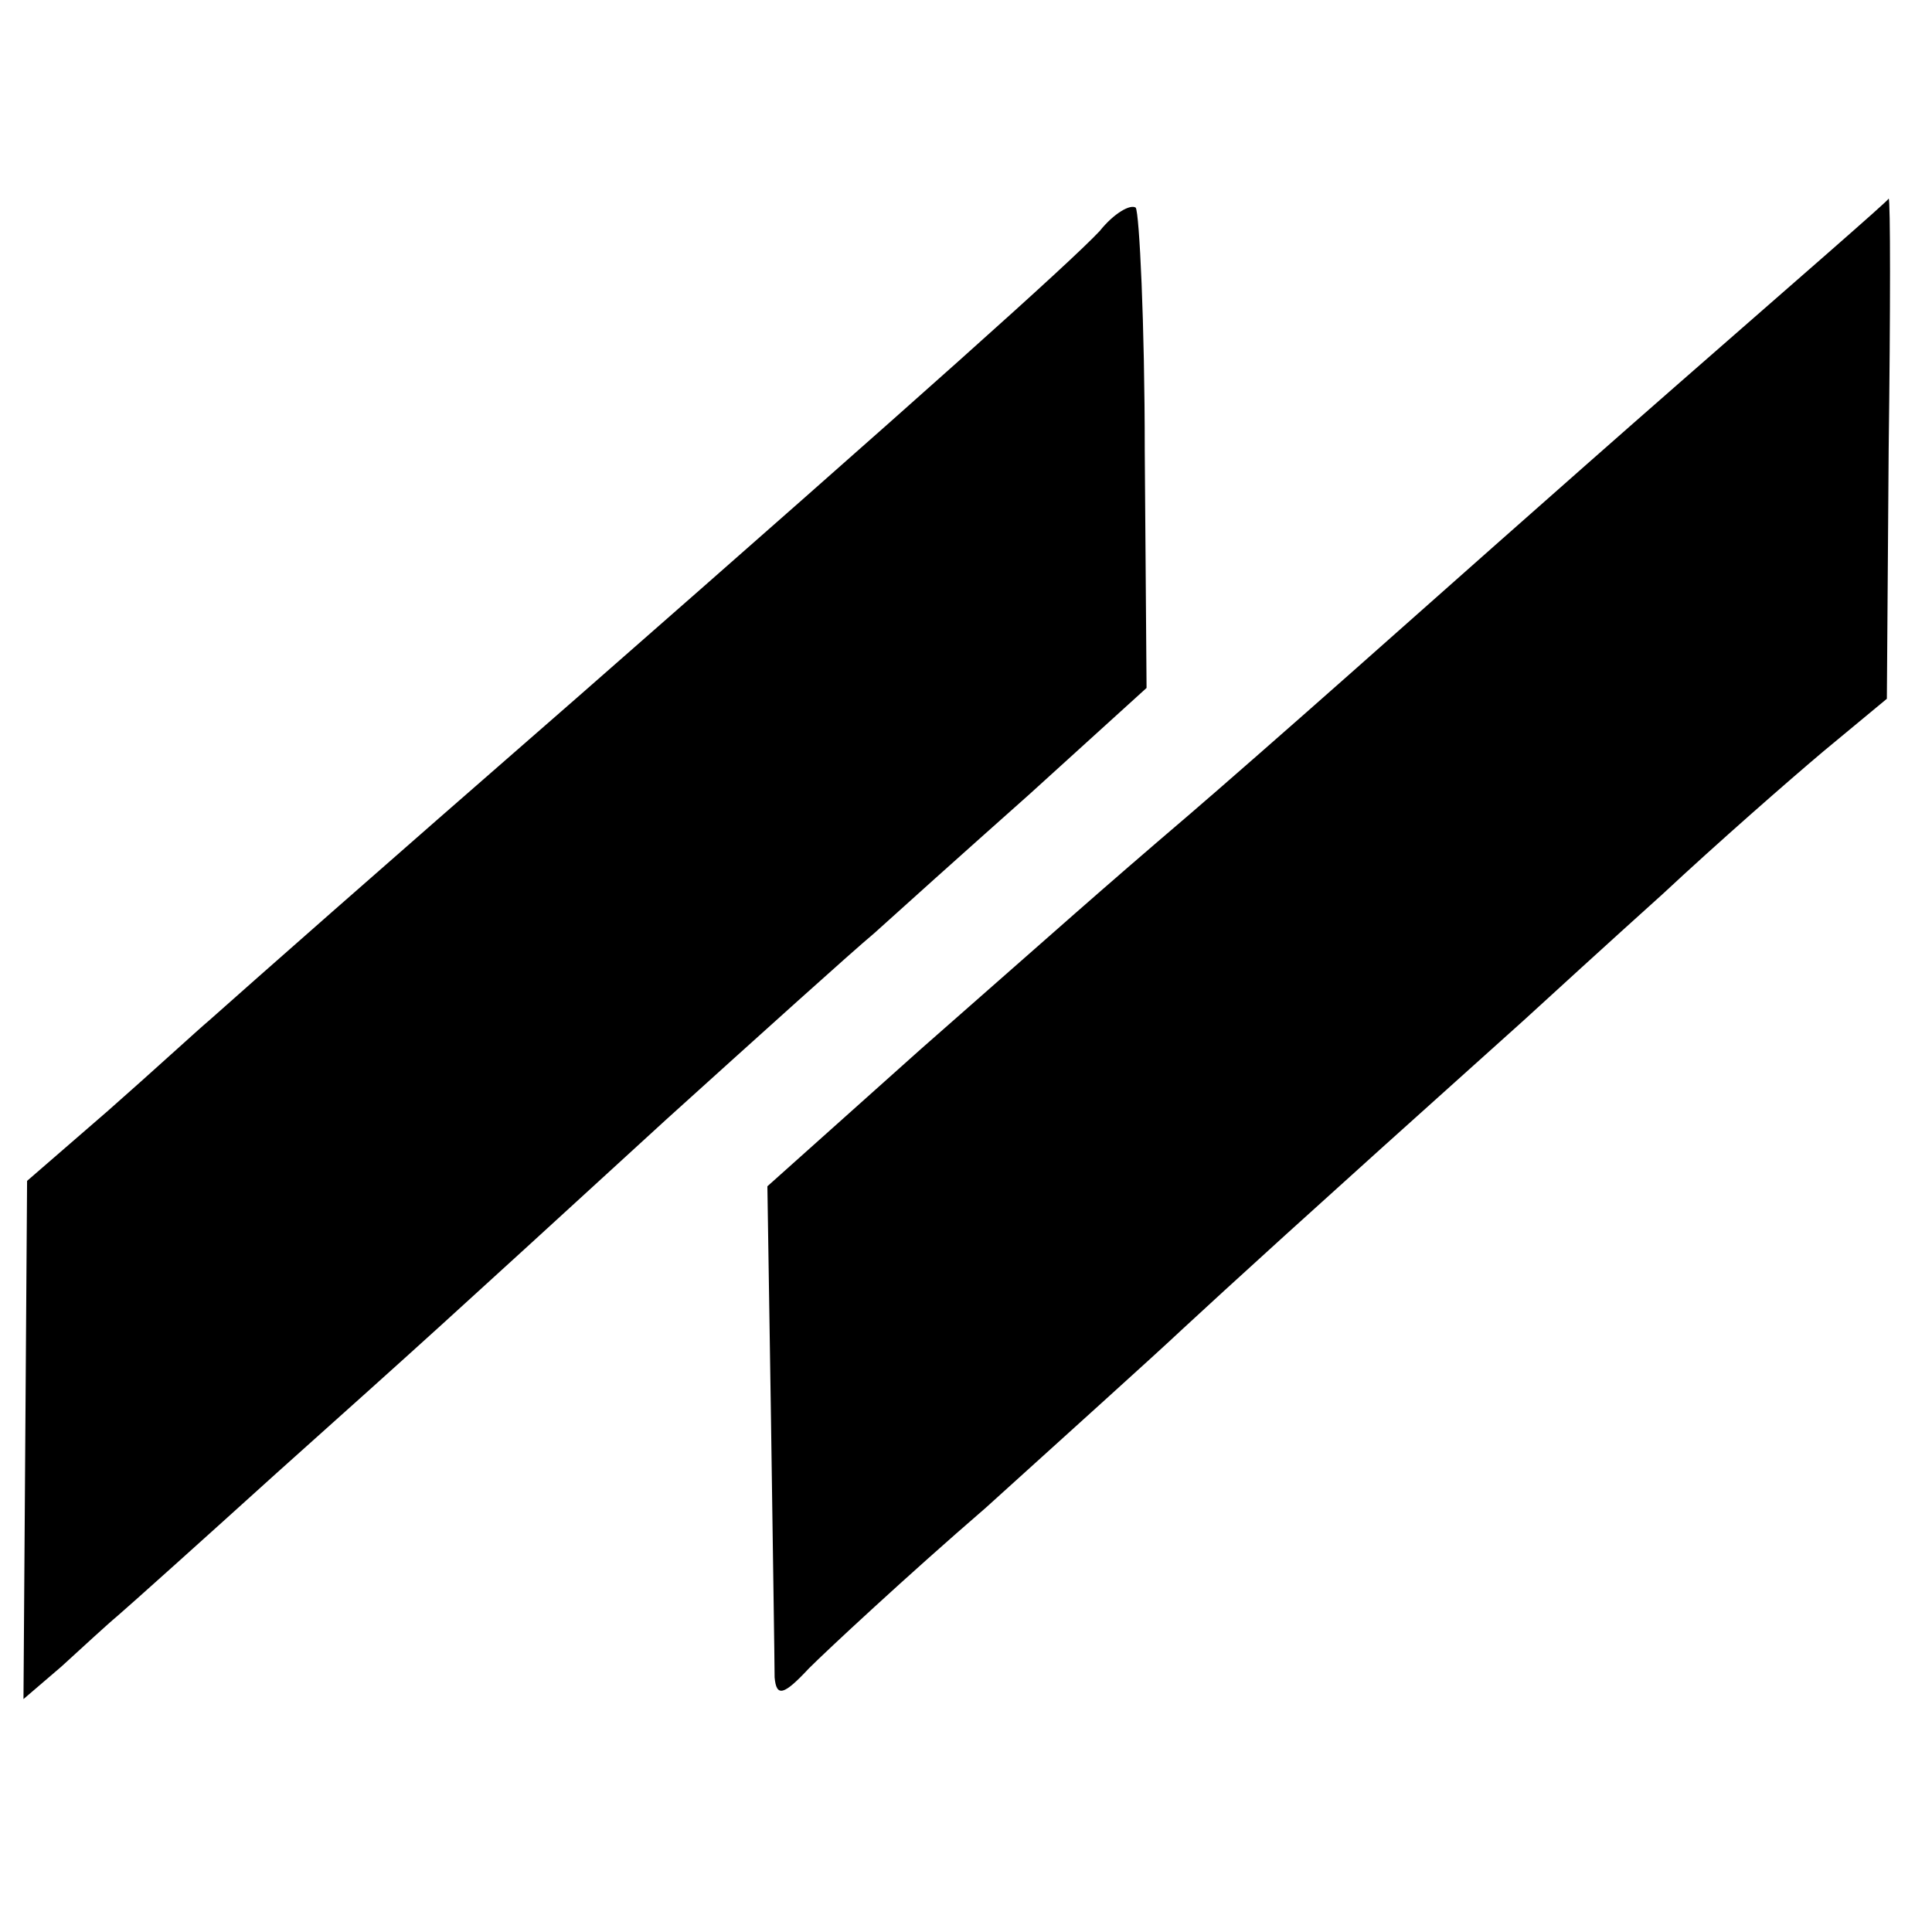
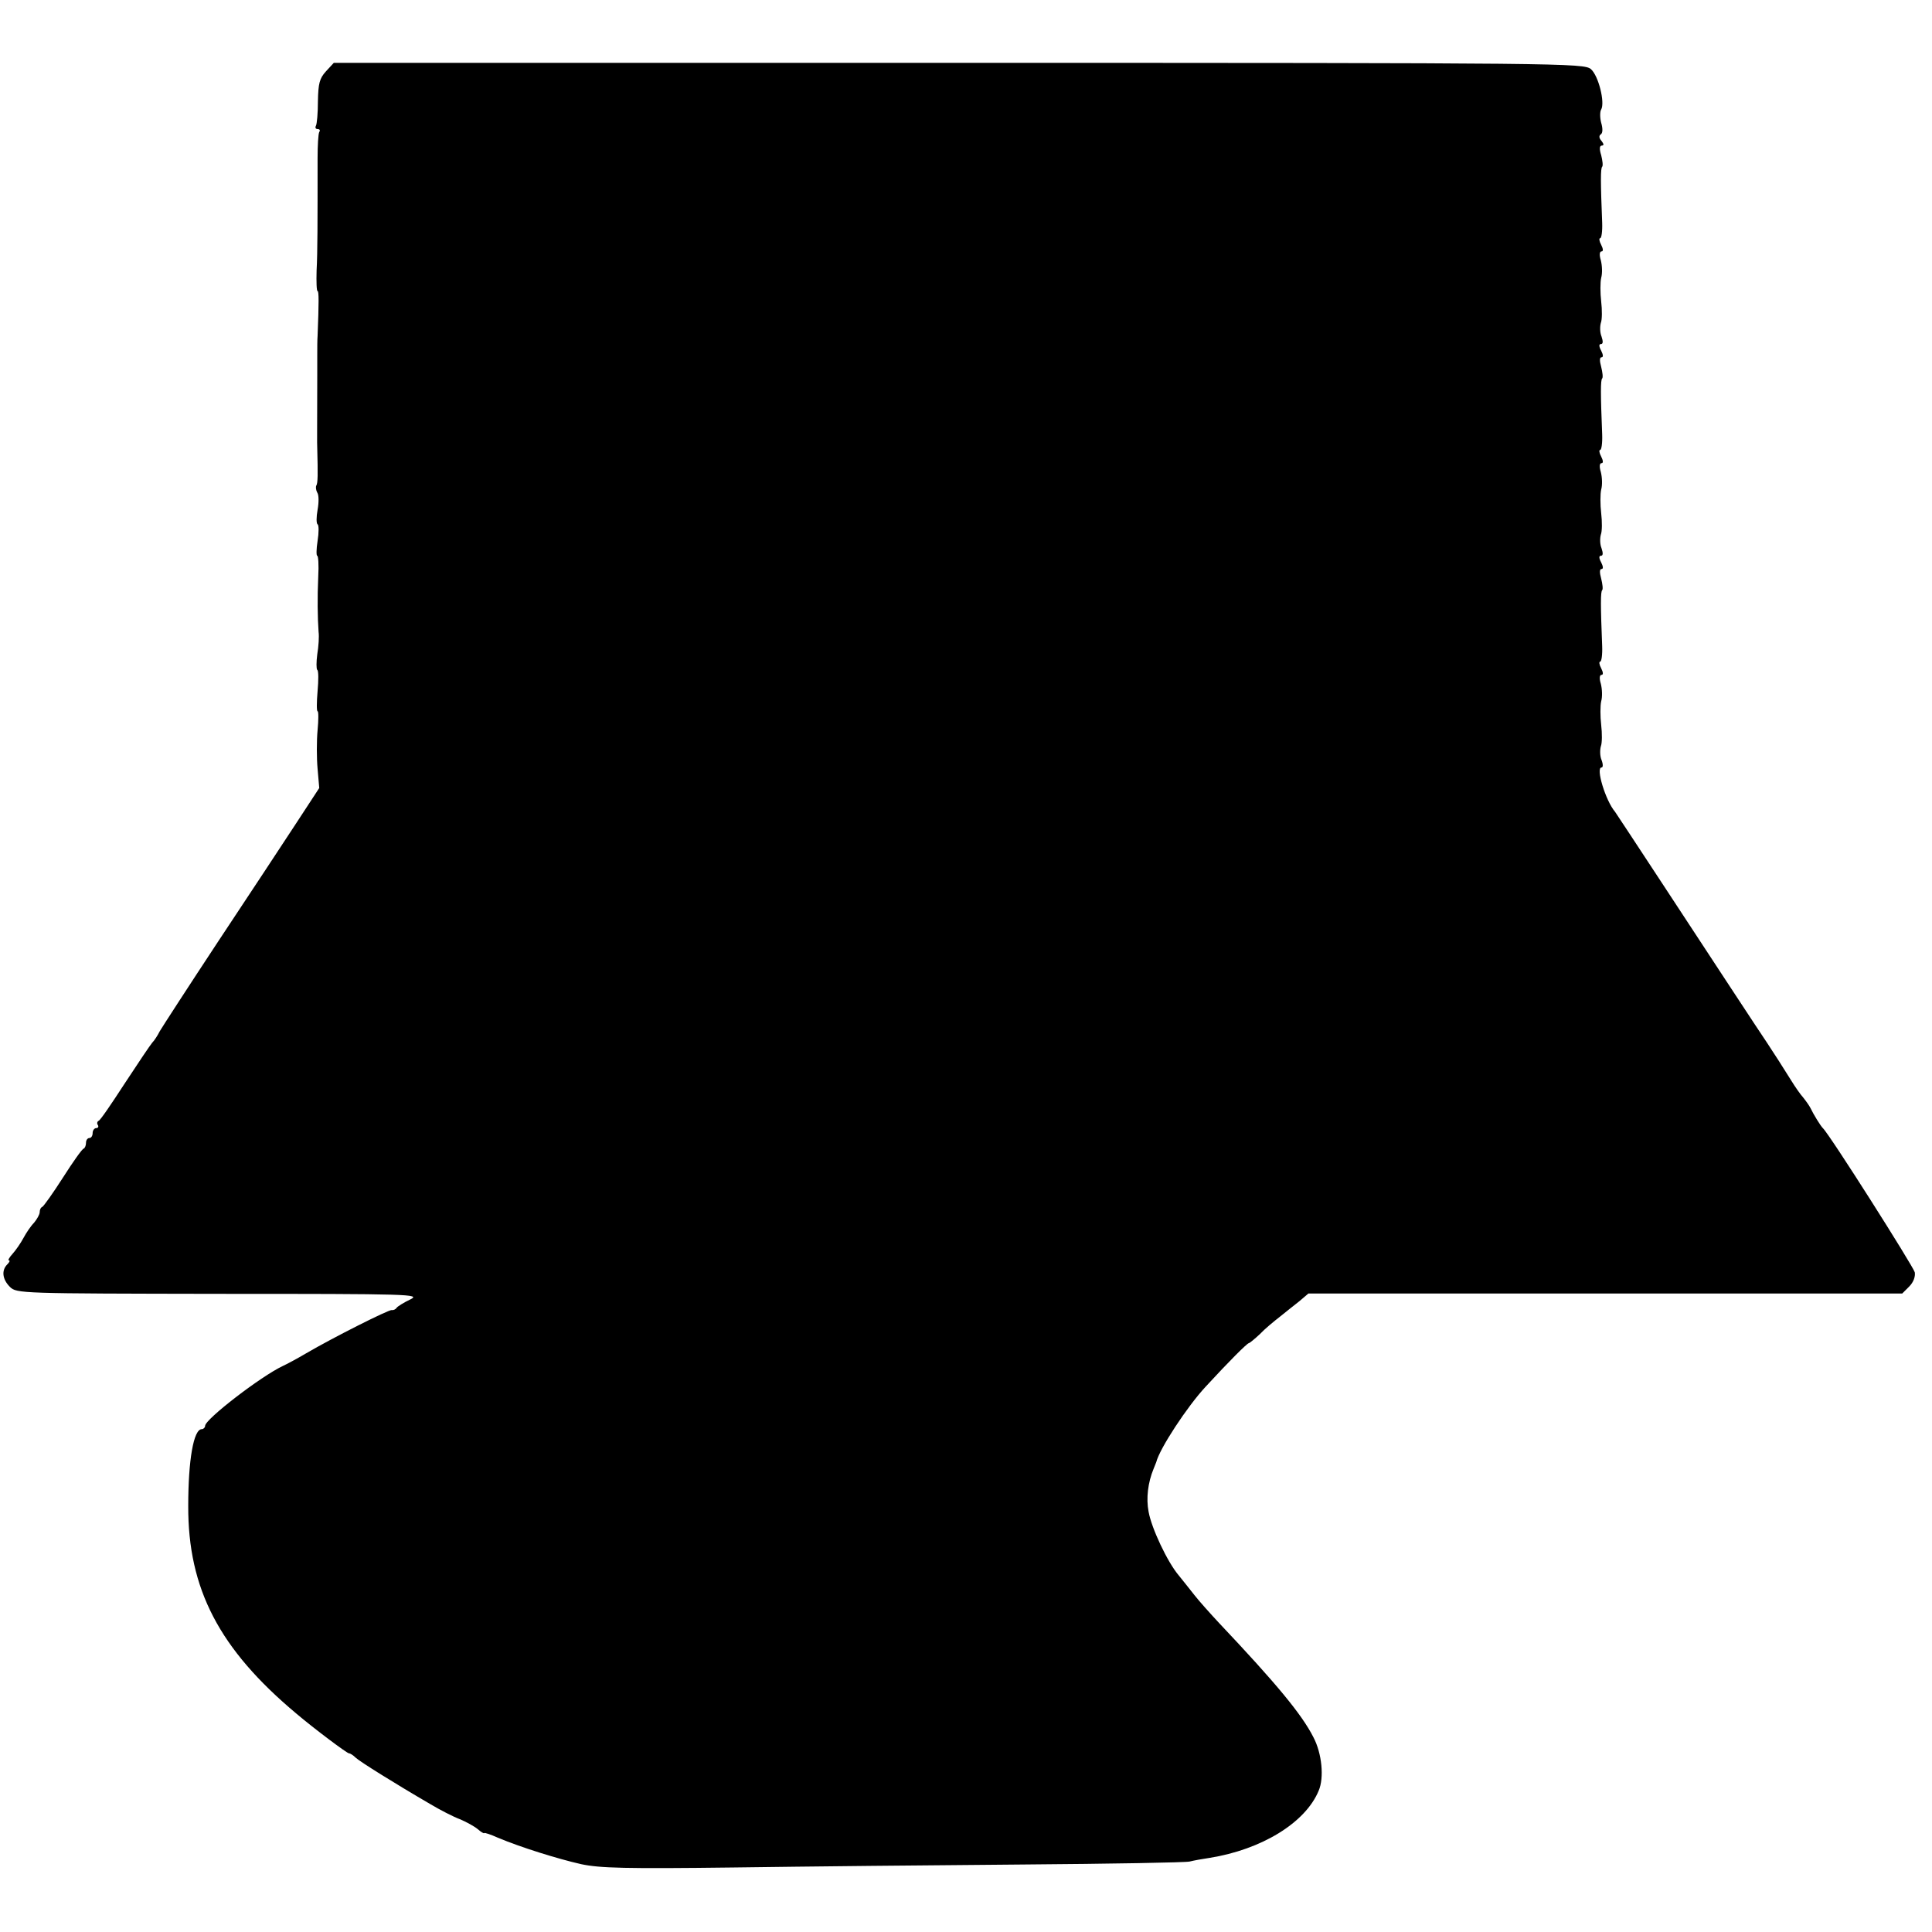
- <svg xmlns="http://www.w3.org/2000/svg" version="1.0" width="107pt" height="107pt" viewBox="0 0 107 107" preserveAspectRatio="xMidYMid meet">
-   <g transform="translate(0,107) scale(0.1,-0.1)" fill="#000000" stroke="none">
-     <path d="M609 942 c-17 -18 -95 -88 -289 -258 -117 -102 -177 -155 -204 -179 -6 -5 -31 -28 -56 -50 l-45 -39 -1 -144 -1 -143 21 18 c11 10 25 23 31 28 7 6 46 41 88 79 86 77 86 77 216 196 52 47 103 93 115 103 11 10 50 45 86 77 l65 59 -1 131 c0 71 -3 132 -5 135 -3 2 -12 -3 -20 -13z" />
-     <path d="M929 857 c-64 -56 -145 -128 -180 -159 -35 -31 -75 -66 -89 -78 -55 -47 -68 -59 -150 -131 l-85 -76 2 -129 c1 -71 2 -135 2 -143 1 -11 5 -10 19 5 10 10 54 51 98 89 43 39 92 83 109 99 26 24 63 58 189 171 12 11 47 43 77 70 30 28 70 63 89 79 l35 29 1 138 c1 77 1 139 0 139 0 -1 -53 -47 -117 -103z" />
+ <svg xmlns="http://www.w3.org/2000/svg" version="1.0" width="584pt" height="584pt" viewBox="0 0 584 584" preserveAspectRatio="xMidYMid meet">
+   <g transform="translate(0,584) scale(0.1,-0.1)" fill="#000000" stroke="none">
+     <path d="M985 5624 c-19 -21 -23 -36 -24 -90 0 -36 -3 -69 -6 -74 -3 -6 -1 -10 5 -10 6 0 9 -4 5 -9 -3 -6 -5 -41 -5 -78 0 -197 0 -284 -3 -341 -1 -34 0 -62 3 -62 4 0 4 -35 0 -135 -1 -11 -1 -38 -1 -60 0 -22 0 -49 0 -60 0 -138 -1 -212 0 -222 2 -75 2 -104 -3 -111 -2 -4 -1 -14 3 -21 5 -7 5 -30 1 -52 -4 -22 -4 -41 0 -44 4 -2 4 -25 0 -50 -4 -25 -4 -45 -1 -45 3 0 5 -28 3 -62 -3 -65 -2 -125 1 -168 2 -14 0 -44 -4 -68 -3 -23 -3 -44 0 -47 4 -2 4 -31 1 -64 -3 -34 -3 -61 0 -61 3 0 3 -26 0 -57 -3 -32 -3 -84 0 -117 l5 -58 -70 -107 c-38 -58 -144 -219 -235 -356 -91 -138 -170 -260 -177 -272 -6 -12 -16 -28 -23 -35 -6 -7 -43 -62 -83 -123 -39 -60 -74 -112 -79 -113 -4 -2 -6 -8 -2 -13 3 -5 0 -9 -5 -9 -6 0 -11 -7 -11 -15 0 -8 -4 -15 -10 -15 -5 0 -10 -6 -10 -14 0 -8 -3 -16 -7 -18 -5 -1 -33 -41 -63 -88 -30 -47 -58 -86 -62 -88 -5 -2 -8 -9 -8 -16 0 -7 -8 -21 -17 -32 -10 -10 -24 -31 -32 -46 -8 -15 -23 -37 -33 -48 -10 -11 -15 -20 -11 -20 4 0 2 -5 -5 -12 -18 -18 -15 -45 8 -68 20 -20 34 -20 633 -21 581 0 610 -1 577 -17 -19 -9 -38 -21 -41 -25 -3 -5 -10 -8 -15 -7 -10 1 -177 -83 -259 -131 -27 -16 -59 -33 -70 -38 -66 -31 -235 -161 -235 -181 0 -5 -5 -10 -10 -10 -25 0 -41 -94 -41 -232 -1 -251 94 -433 327 -628 53 -45 153 -120 159 -120 4 0 13 -6 20 -13 13 -12 115 -76 225 -140 30 -18 71 -39 90 -46 19 -8 43 -21 54 -30 10 -9 19 -14 20 -12 0 2 19 -4 41 -14 69 -29 181 -64 252 -80 56 -12 135 -14 458 -10 215 3 608 7 875 9 267 2 495 6 506 9 12 3 39 8 60 11 157 25 290 106 330 203 17 39 10 113 -16 162 -35 69 -112 162 -285 345 -27 29 -61 67 -75 85 -14 18 -35 44 -47 59 -34 40 -82 142 -91 192 -8 41 -2 89 15 130 3 8 7 17 8 20 10 41 94 169 150 229 70 76 125 131 130 131 2 0 17 12 33 27 15 16 43 39 61 53 17 14 44 35 59 47 l27 23 898 0 897 0 21 21 c13 13 19 30 17 43 -4 17 -258 418 -278 436 -7 7 -28 41 -37 60 -4 8 -14 22 -22 32 -9 10 -25 33 -36 51 -21 34 -57 90 -75 117 -16 23 -174 264 -319 485 -72 110 -135 205 -139 211 -29 34 -59 134 -41 134 5 0 5 10 0 23 -5 12 -5 30 -2 41 4 10 4 39 1 65 -3 25 -3 58 0 71 4 14 3 37 -1 53 -5 16 -4 27 2 27 6 0 5 8 -1 20 -6 11 -7 20 -3 20 4 0 7 21 6 47 -5 124 -5 164 0 169 3 3 1 19 -3 35 -5 18 -5 29 1 29 6 0 5 8 -1 20 -7 13 -7 20 -1 20 7 0 7 8 2 23 -5 12 -5 30 -2 41 4 10 4 39 1 65 -3 25 -3 58 0 71 4 14 3 37 -1 53 -5 16 -4 27 2 27 6 0 5 8 -1 20 -6 11 -7 20 -3 20 4 0 7 21 6 47 -5 124 -5 164 0 169 3 3 1 19 -3 35 -5 18 -5 29 1 29 6 0 5 8 -1 20 -7 13 -7 20 -1 20 7 0 7 8 2 23 -5 12 -5 30 -2 41 4 10 4 39 1 65 -3 25 -3 58 0 71 4 14 3 37 -1 53 -5 16 -4 27 2 27 6 0 5 8 -1 20 -6 11 -7 20 -3 20 4 0 7 21 6 47 -5 124 -5 164 0 169 3 3 1 19 -3 35 -6 19 -5 29 2 29 7 0 6 5 -1 14 -8 9 -8 16 -2 20 6 4 6 18 1 35 -4 15 -4 34 0 40 12 21 -8 102 -31 122 -21 18 -79 19 -1911 19 l-1889 0 -24 -26z" />
  </g>
</svg>
